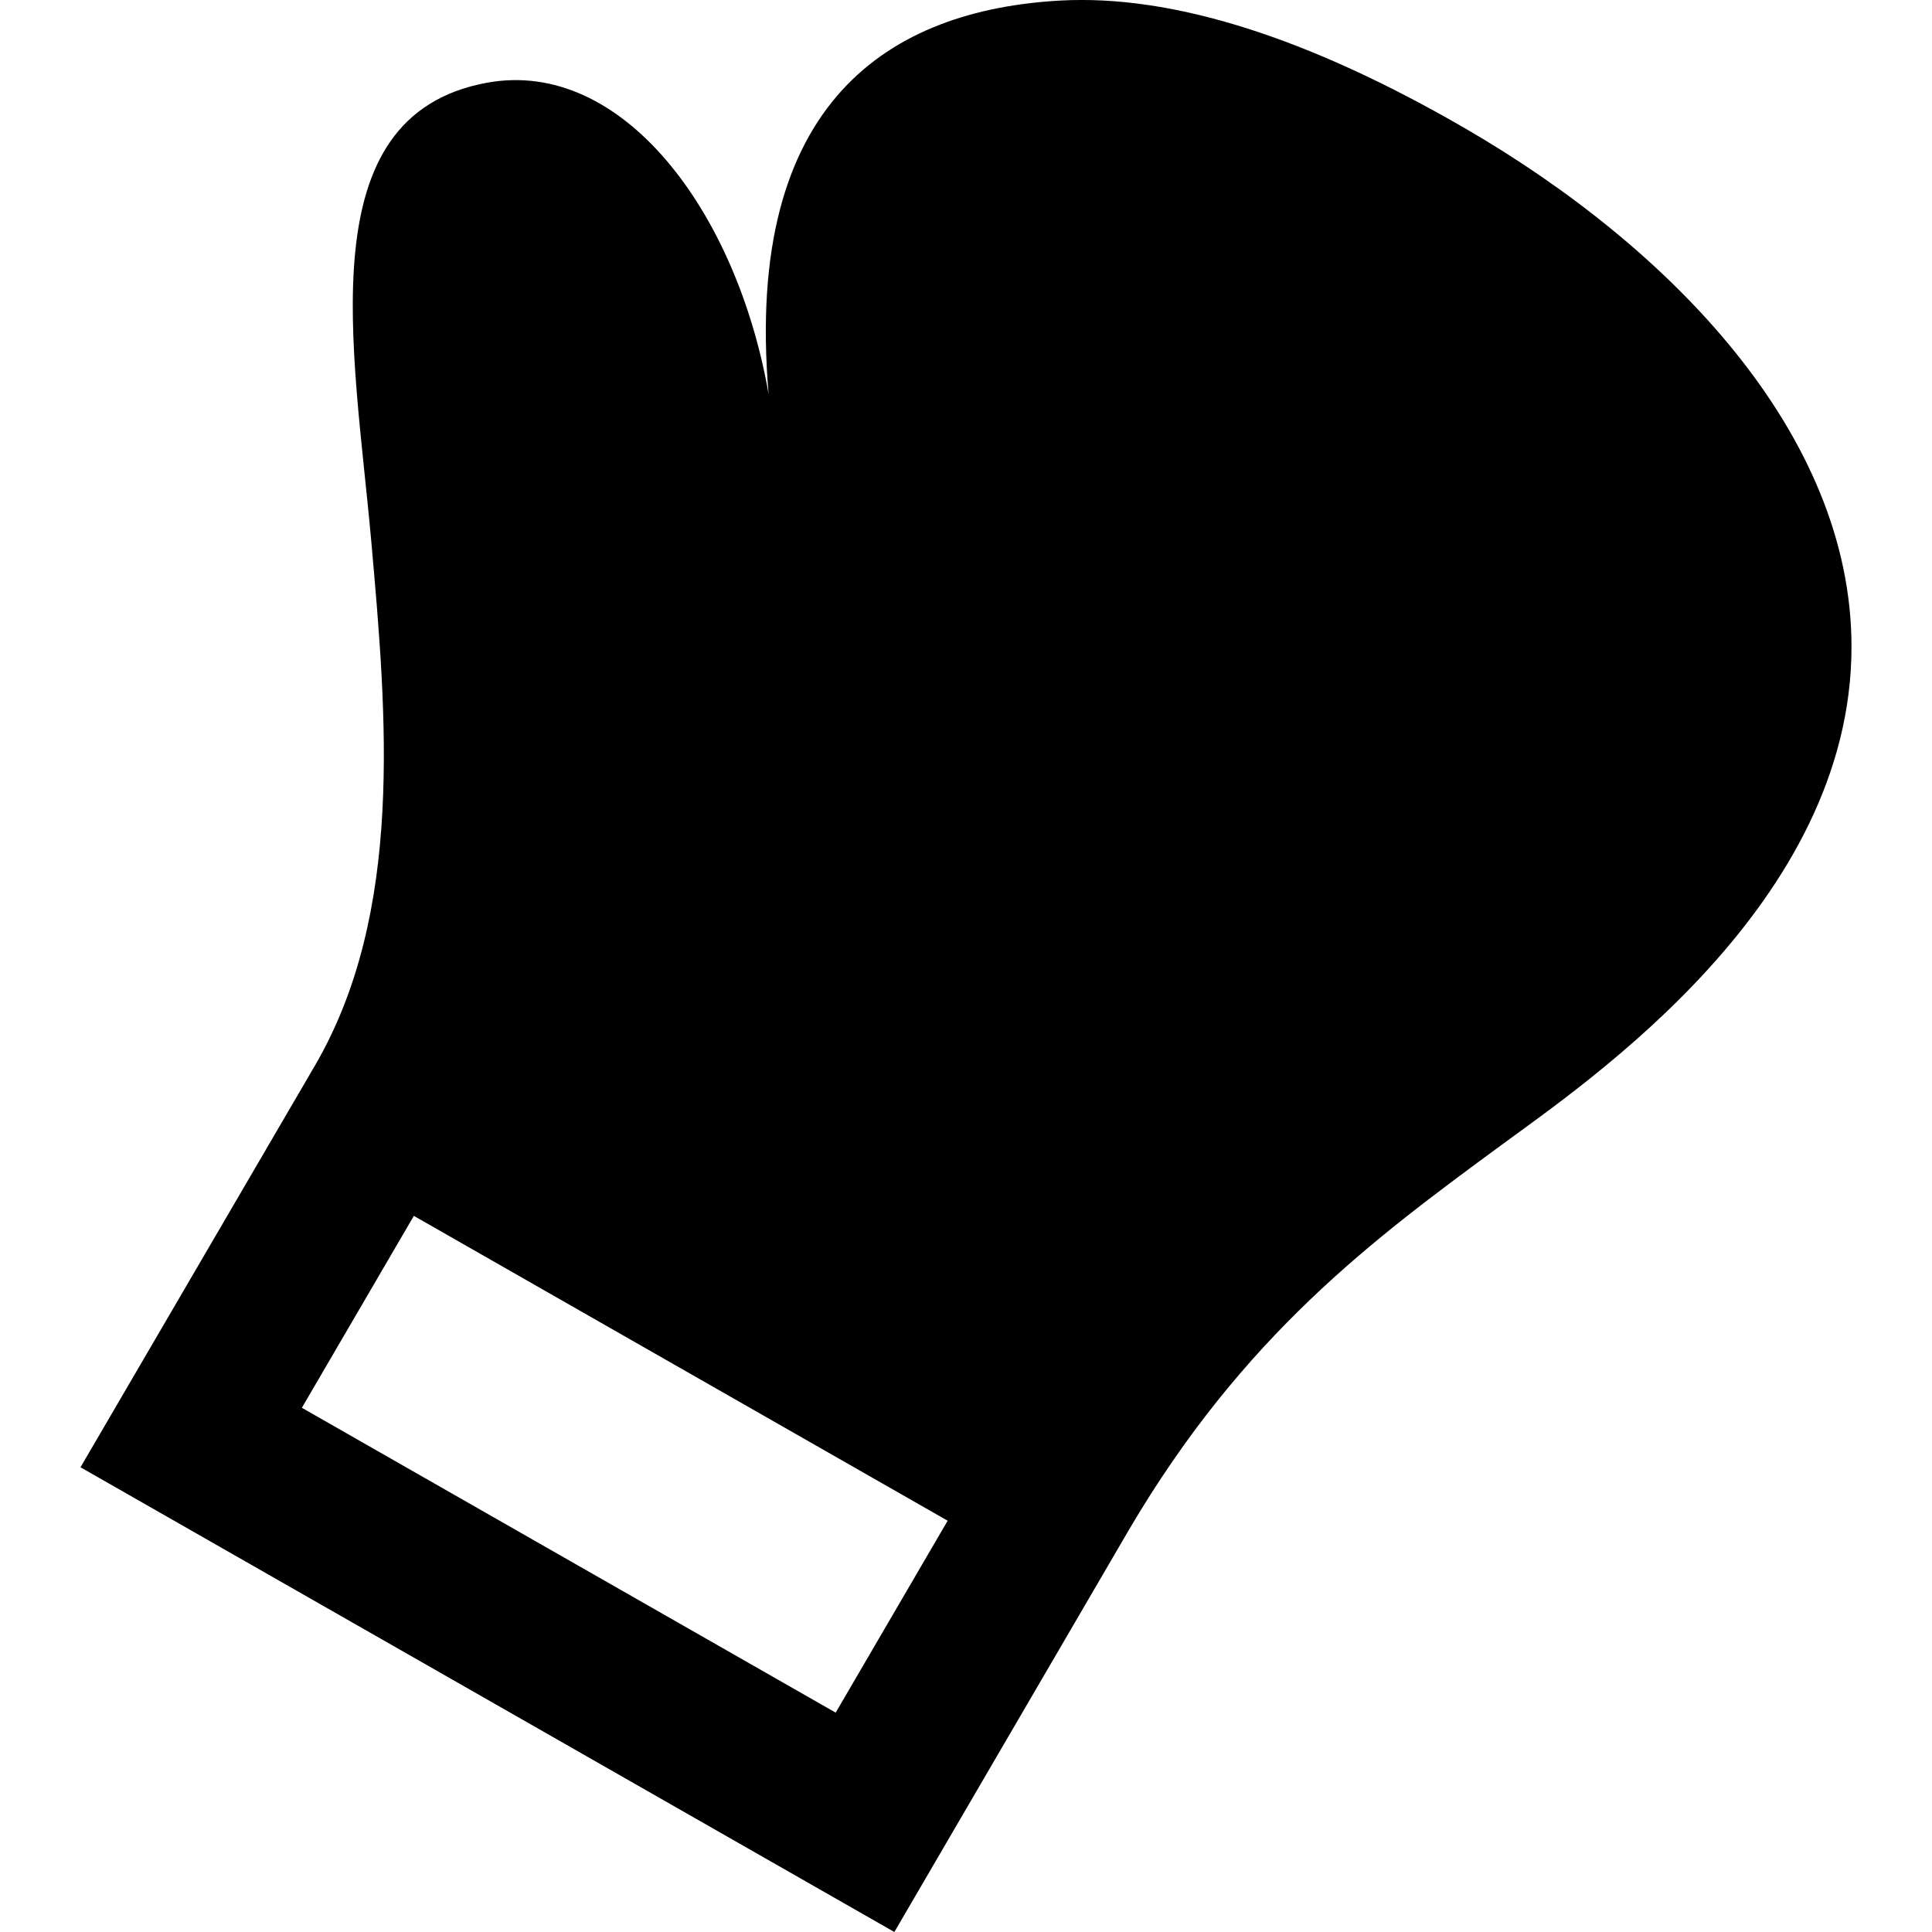
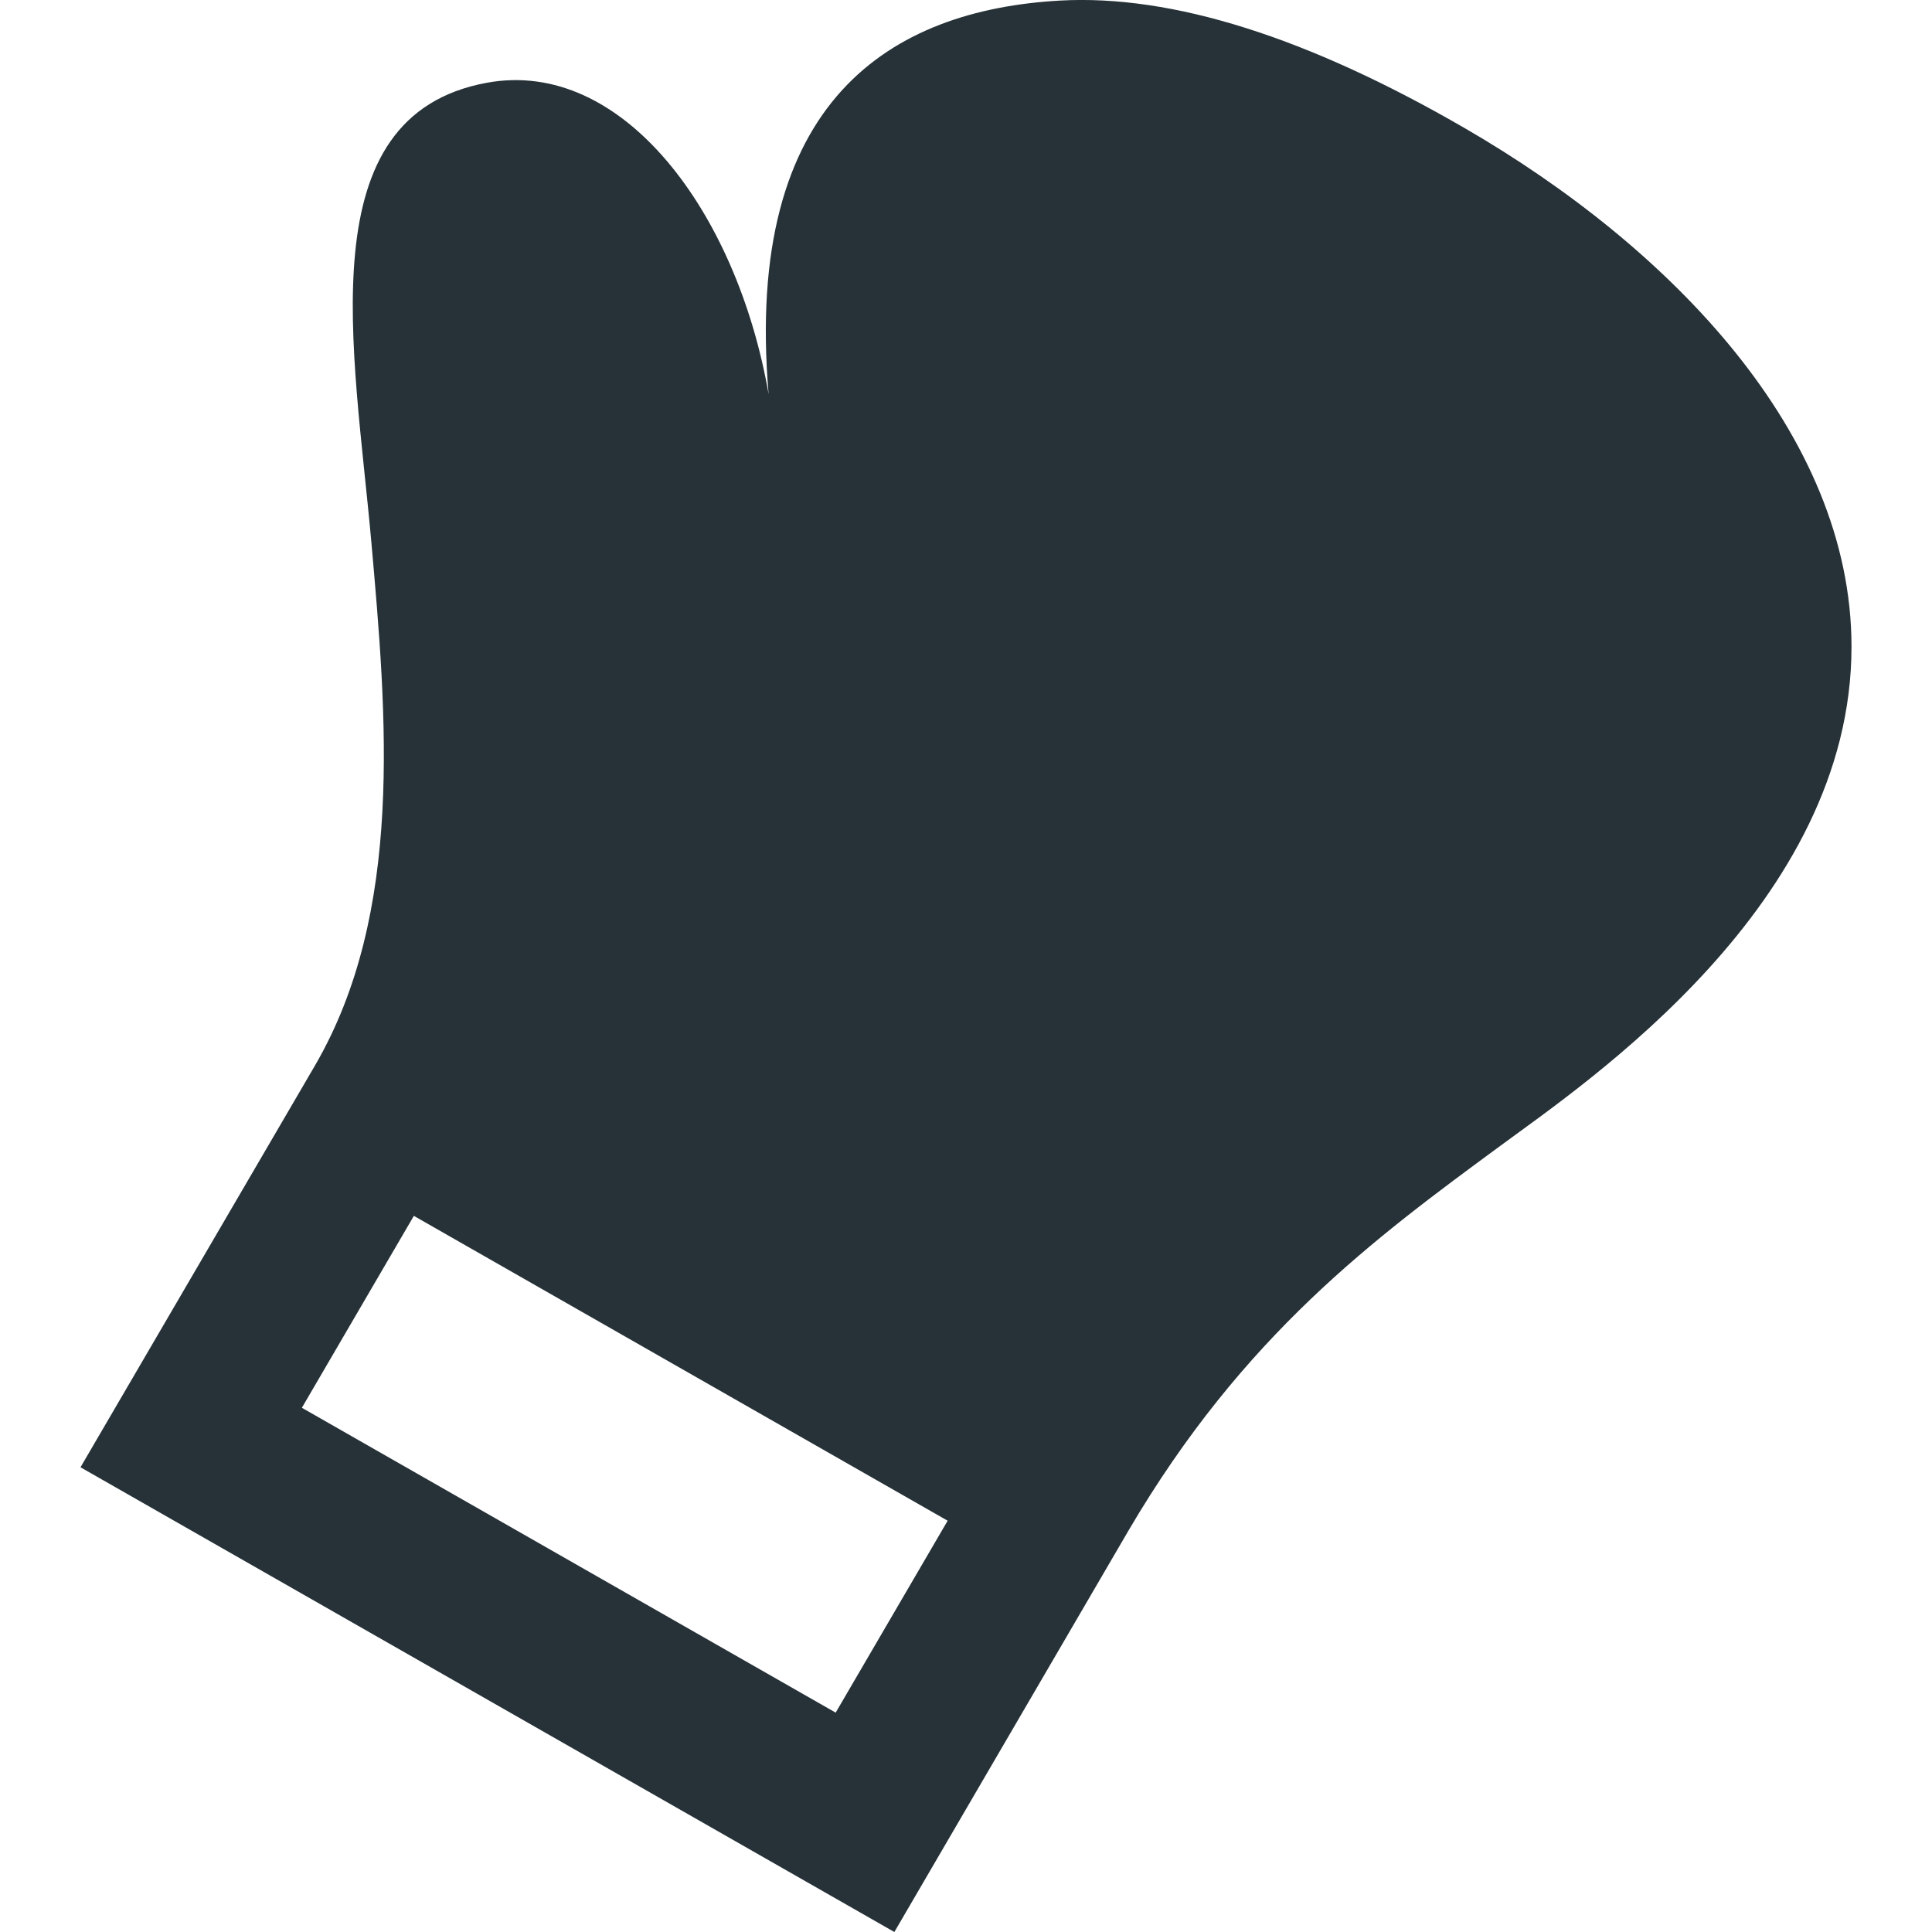
<svg xmlns="http://www.w3.org/2000/svg" width="24" height="24" fill-rule="evenodd" clip-rule="evenodd">
-   <path d="M10.381 21.275l-6.631-3.787 1.391-2.384 6.631 3.787-1.391 2.384zm7.82-19.68c-1.957-1.134-3.641-1.665-5.032-1.588-2.093.117-3.933 1.233-3.621 4.89-.394-2.267-1.817-4.178-3.5-3.869-2.234.41-1.649 3.302-1.435 5.706.191 2.155.408 4.598-.7 6.502l-2.913 4.991 10.11 5.773 2.907-4.984c1.429-2.435 3.055-3.631 4.63-4.789 1.068-.787 4.353-2.998 4.353-6.193 0-2.645-2.251-4.962-4.799-6.439" />
+   <path d="M10.381 21.275l-6.631-3.787 1.391-2.384 6.631 3.787-1.391 2.384zm7.82-19.68c-1.957-1.134-3.641-1.665-5.032-1.588-2.093.117-3.933 1.233-3.621 4.89-.394-2.267-1.817-4.178-3.5-3.869-2.234.41-1.649 3.302-1.435 5.706.191 2.155.408 4.598-.7 6.502l-2.913 4.991 10.11 5.773 2.907-4.984c1.429-2.435 3.055-3.631 4.63-4.789 1.068-.787 4.353-2.998 4.353-6.193 0-2.645-2.251-4.962-4.799-6.439" fill="#263238" />
</svg>
